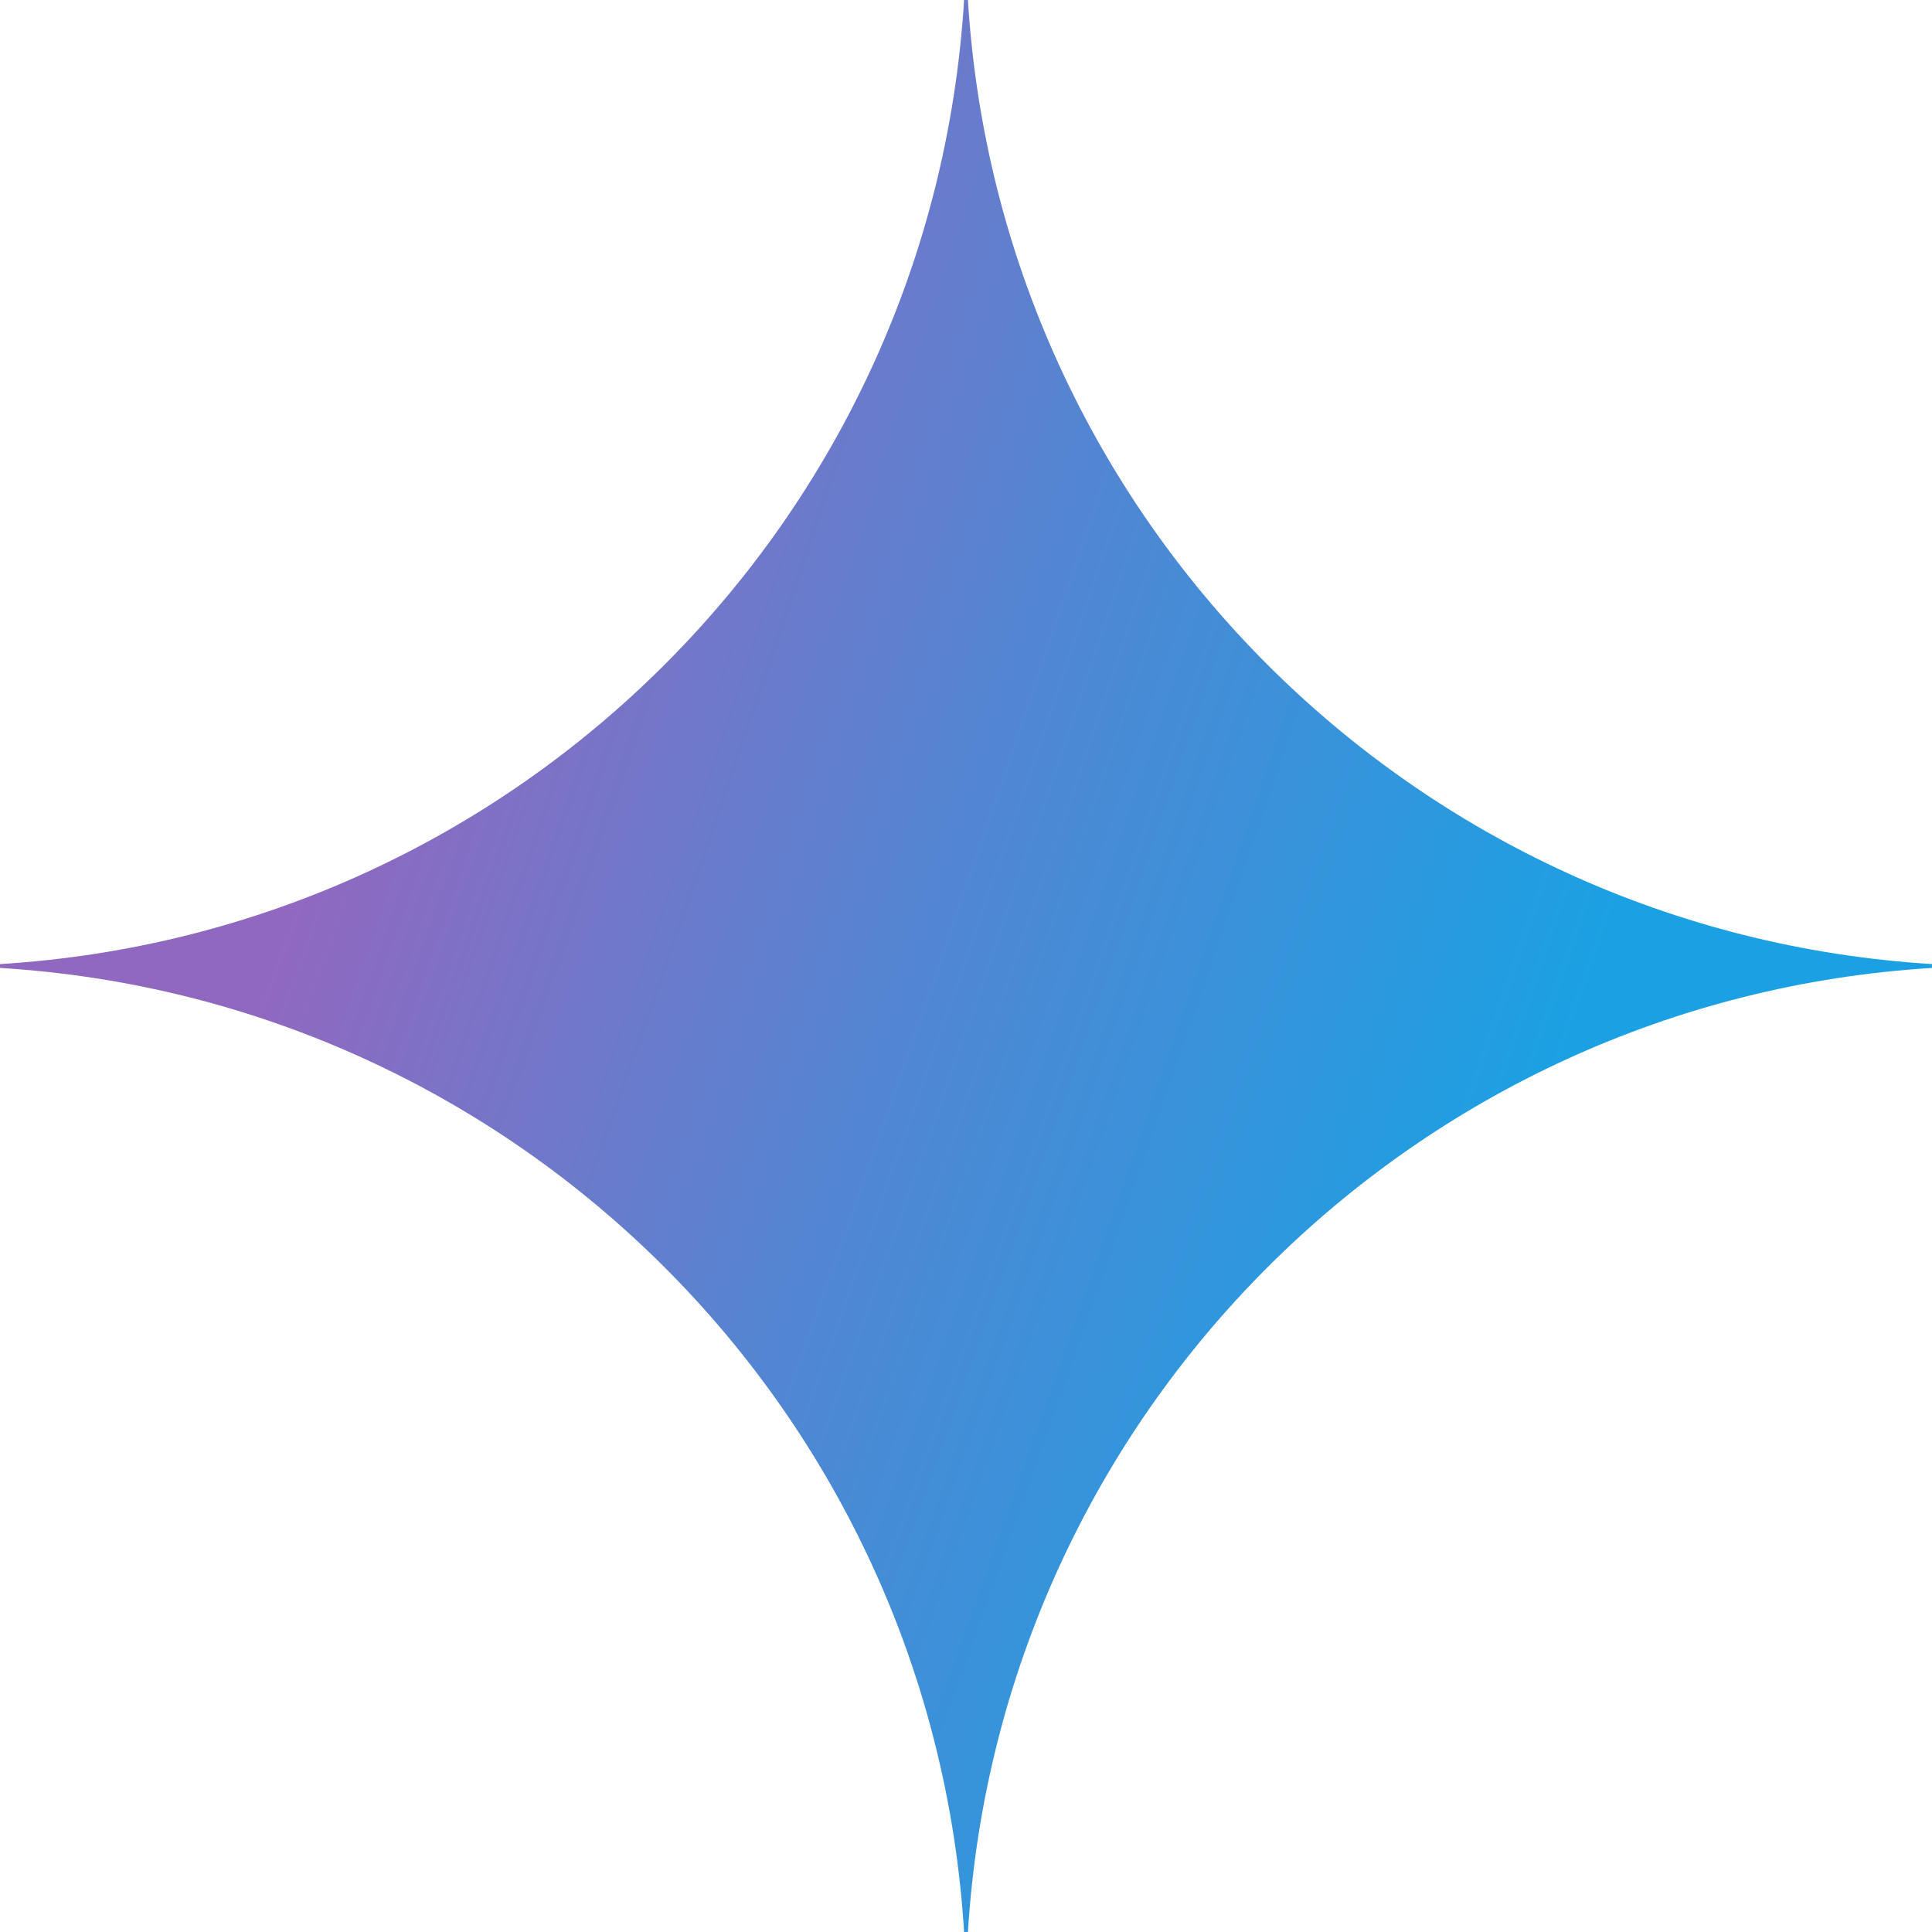
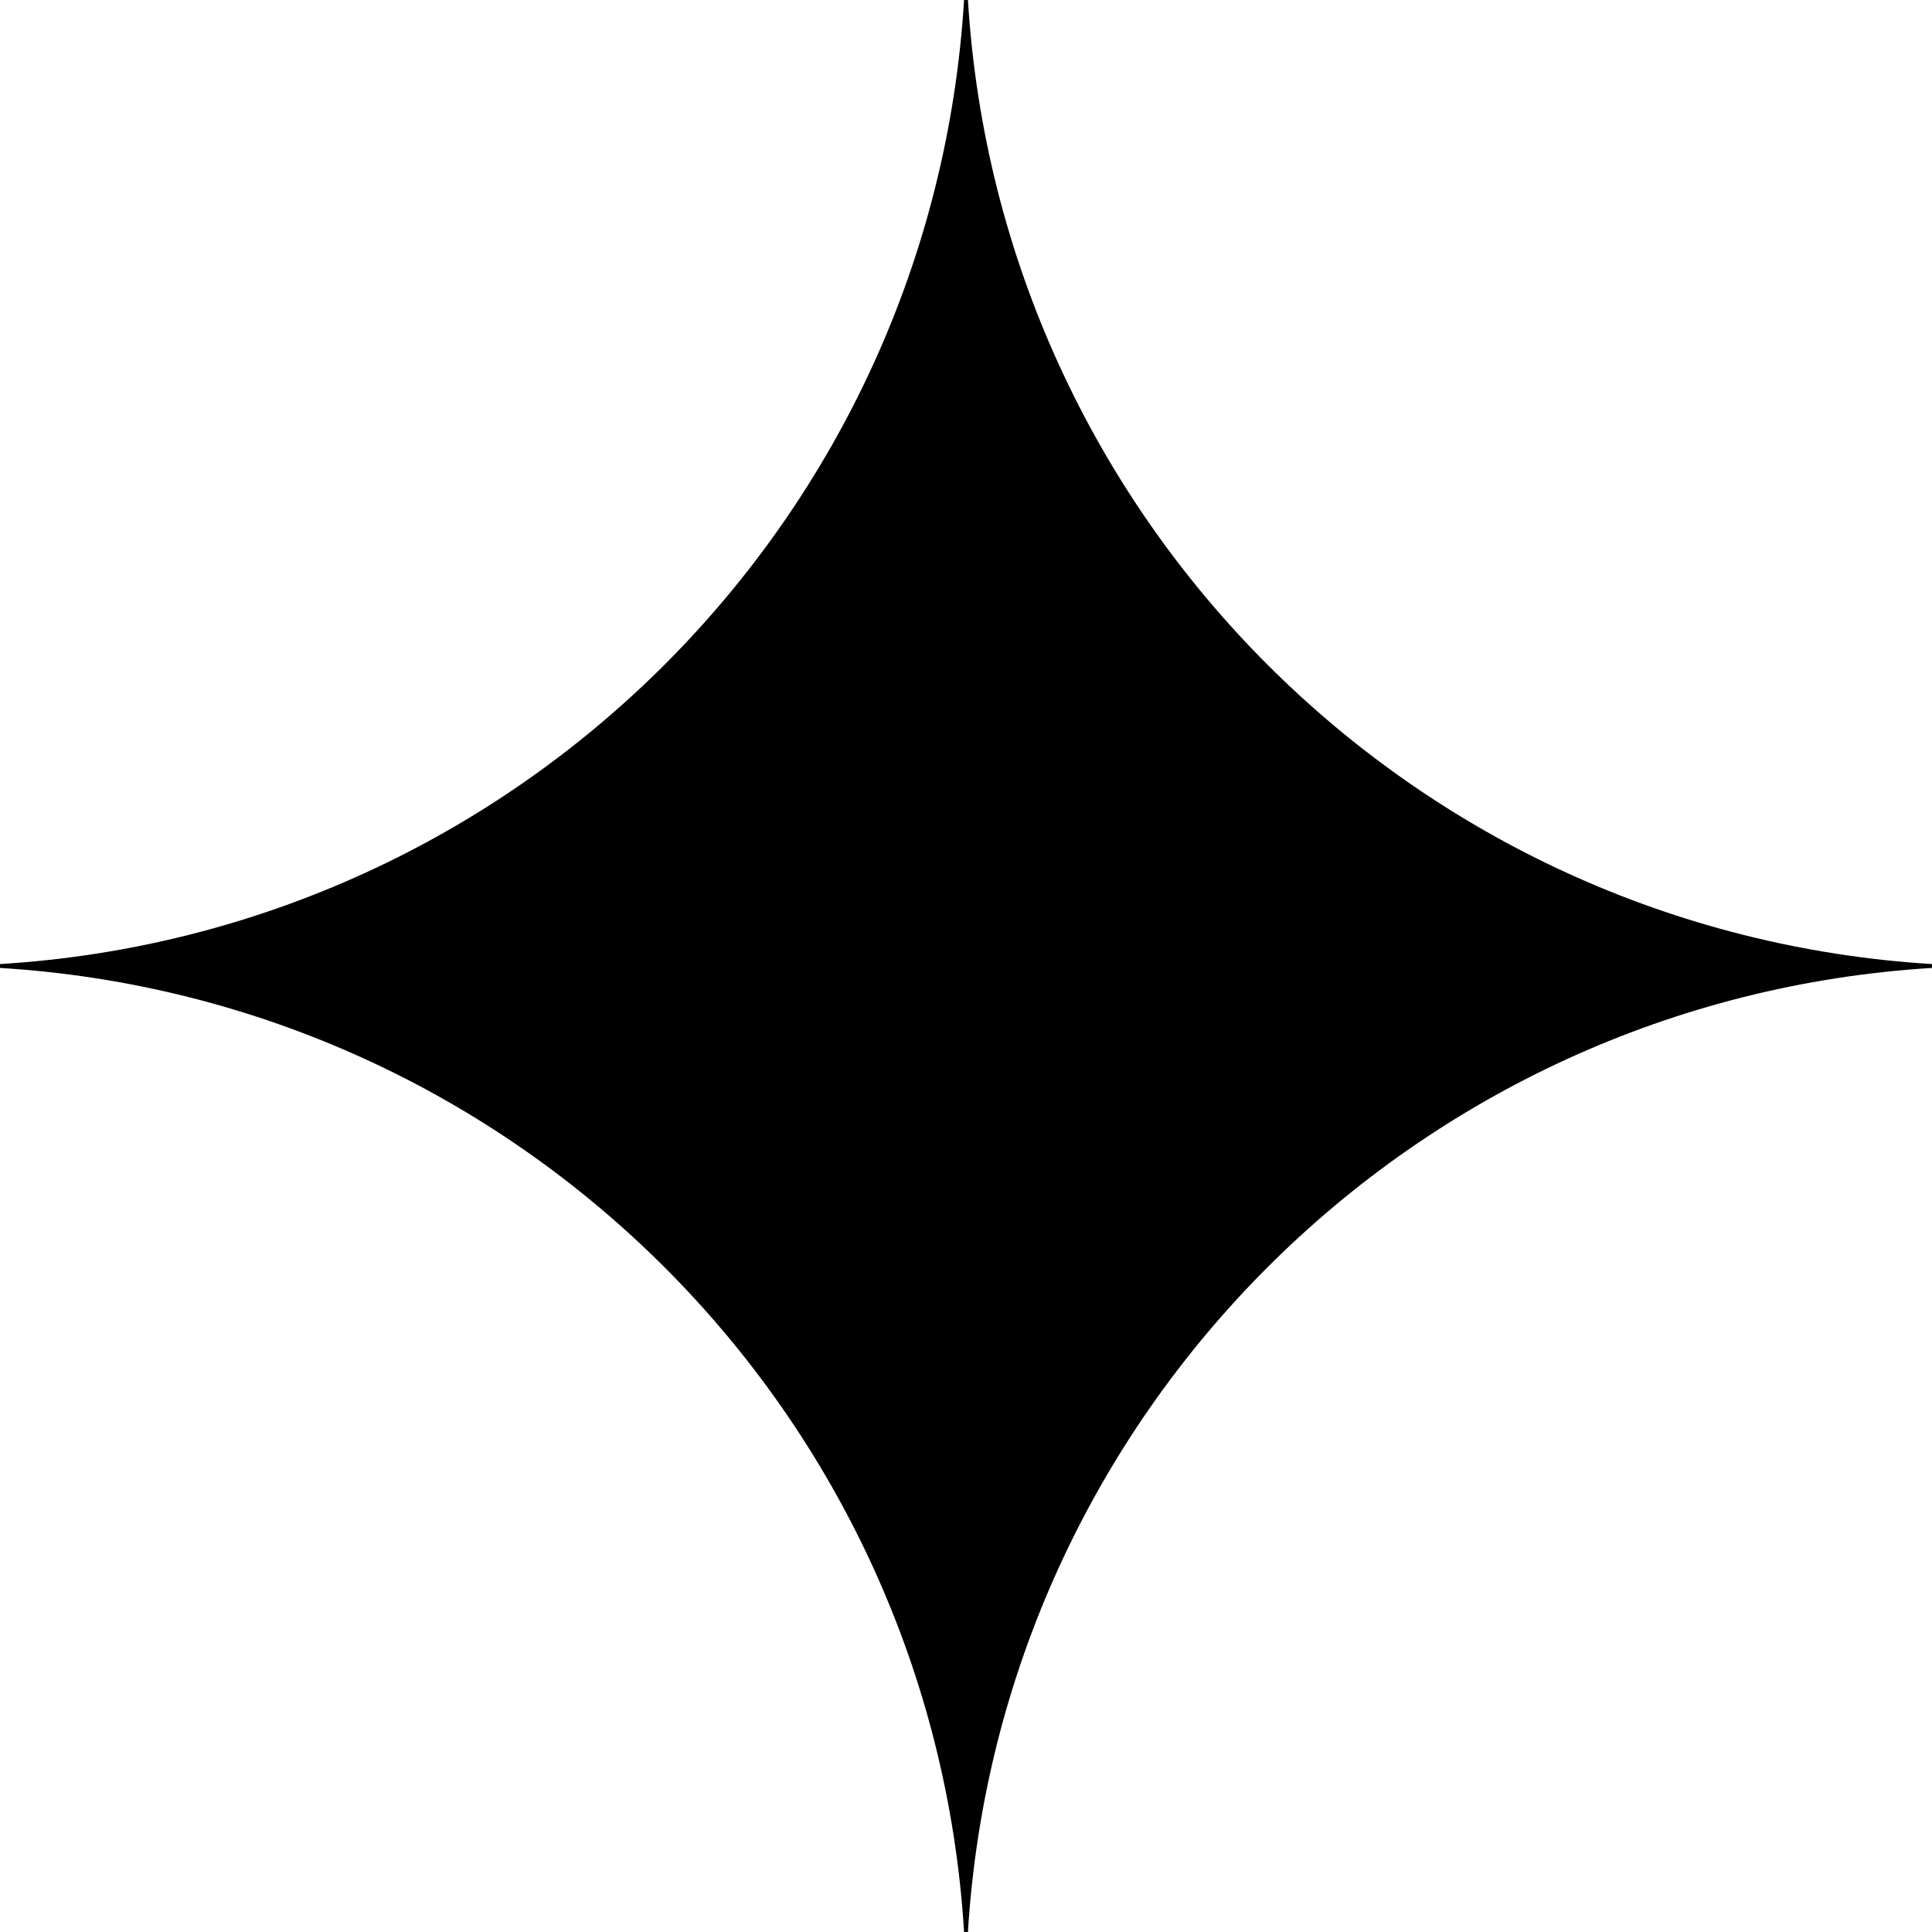
<svg xmlns="http://www.w3.org/2000/svg" fill="none" viewBox="0 0 16 16">
  <path d="M16 8.016A8.522 8.522 0 008.016 16h-.032A8.521 8.521 0 000 8.016v-.032A8.521 8.521 0 007.984 0h.032A8.522 8.522 0 0016 7.984v.032z" fill="url(#prefix__paint0_radial_980_20147)" />
  <defs>
    <radialGradient id="prefix__paint0_radial_980_20147" cx="0" cy="0" r="1" gradientUnits="userSpaceOnUse" gradientTransform="matrix(16.1326 5.4553 -43.70045 129.2322 1.588 6.503)">
-       <stop offset=".067" stop-color="#9168C0" />
-       <stop offset=".343" stop-color="#5684D1" />
-       <stop offset=".672" stop-color="#1BA1E3" />
+       <stop offset=".067" stopColor="#9168C0" />
+       <stop offset=".343" stopColor="#5684D1" />
+       <stop offset=".672" stopColor="#1BA1E3" />
    </radialGradient>
  </defs>
</svg>
